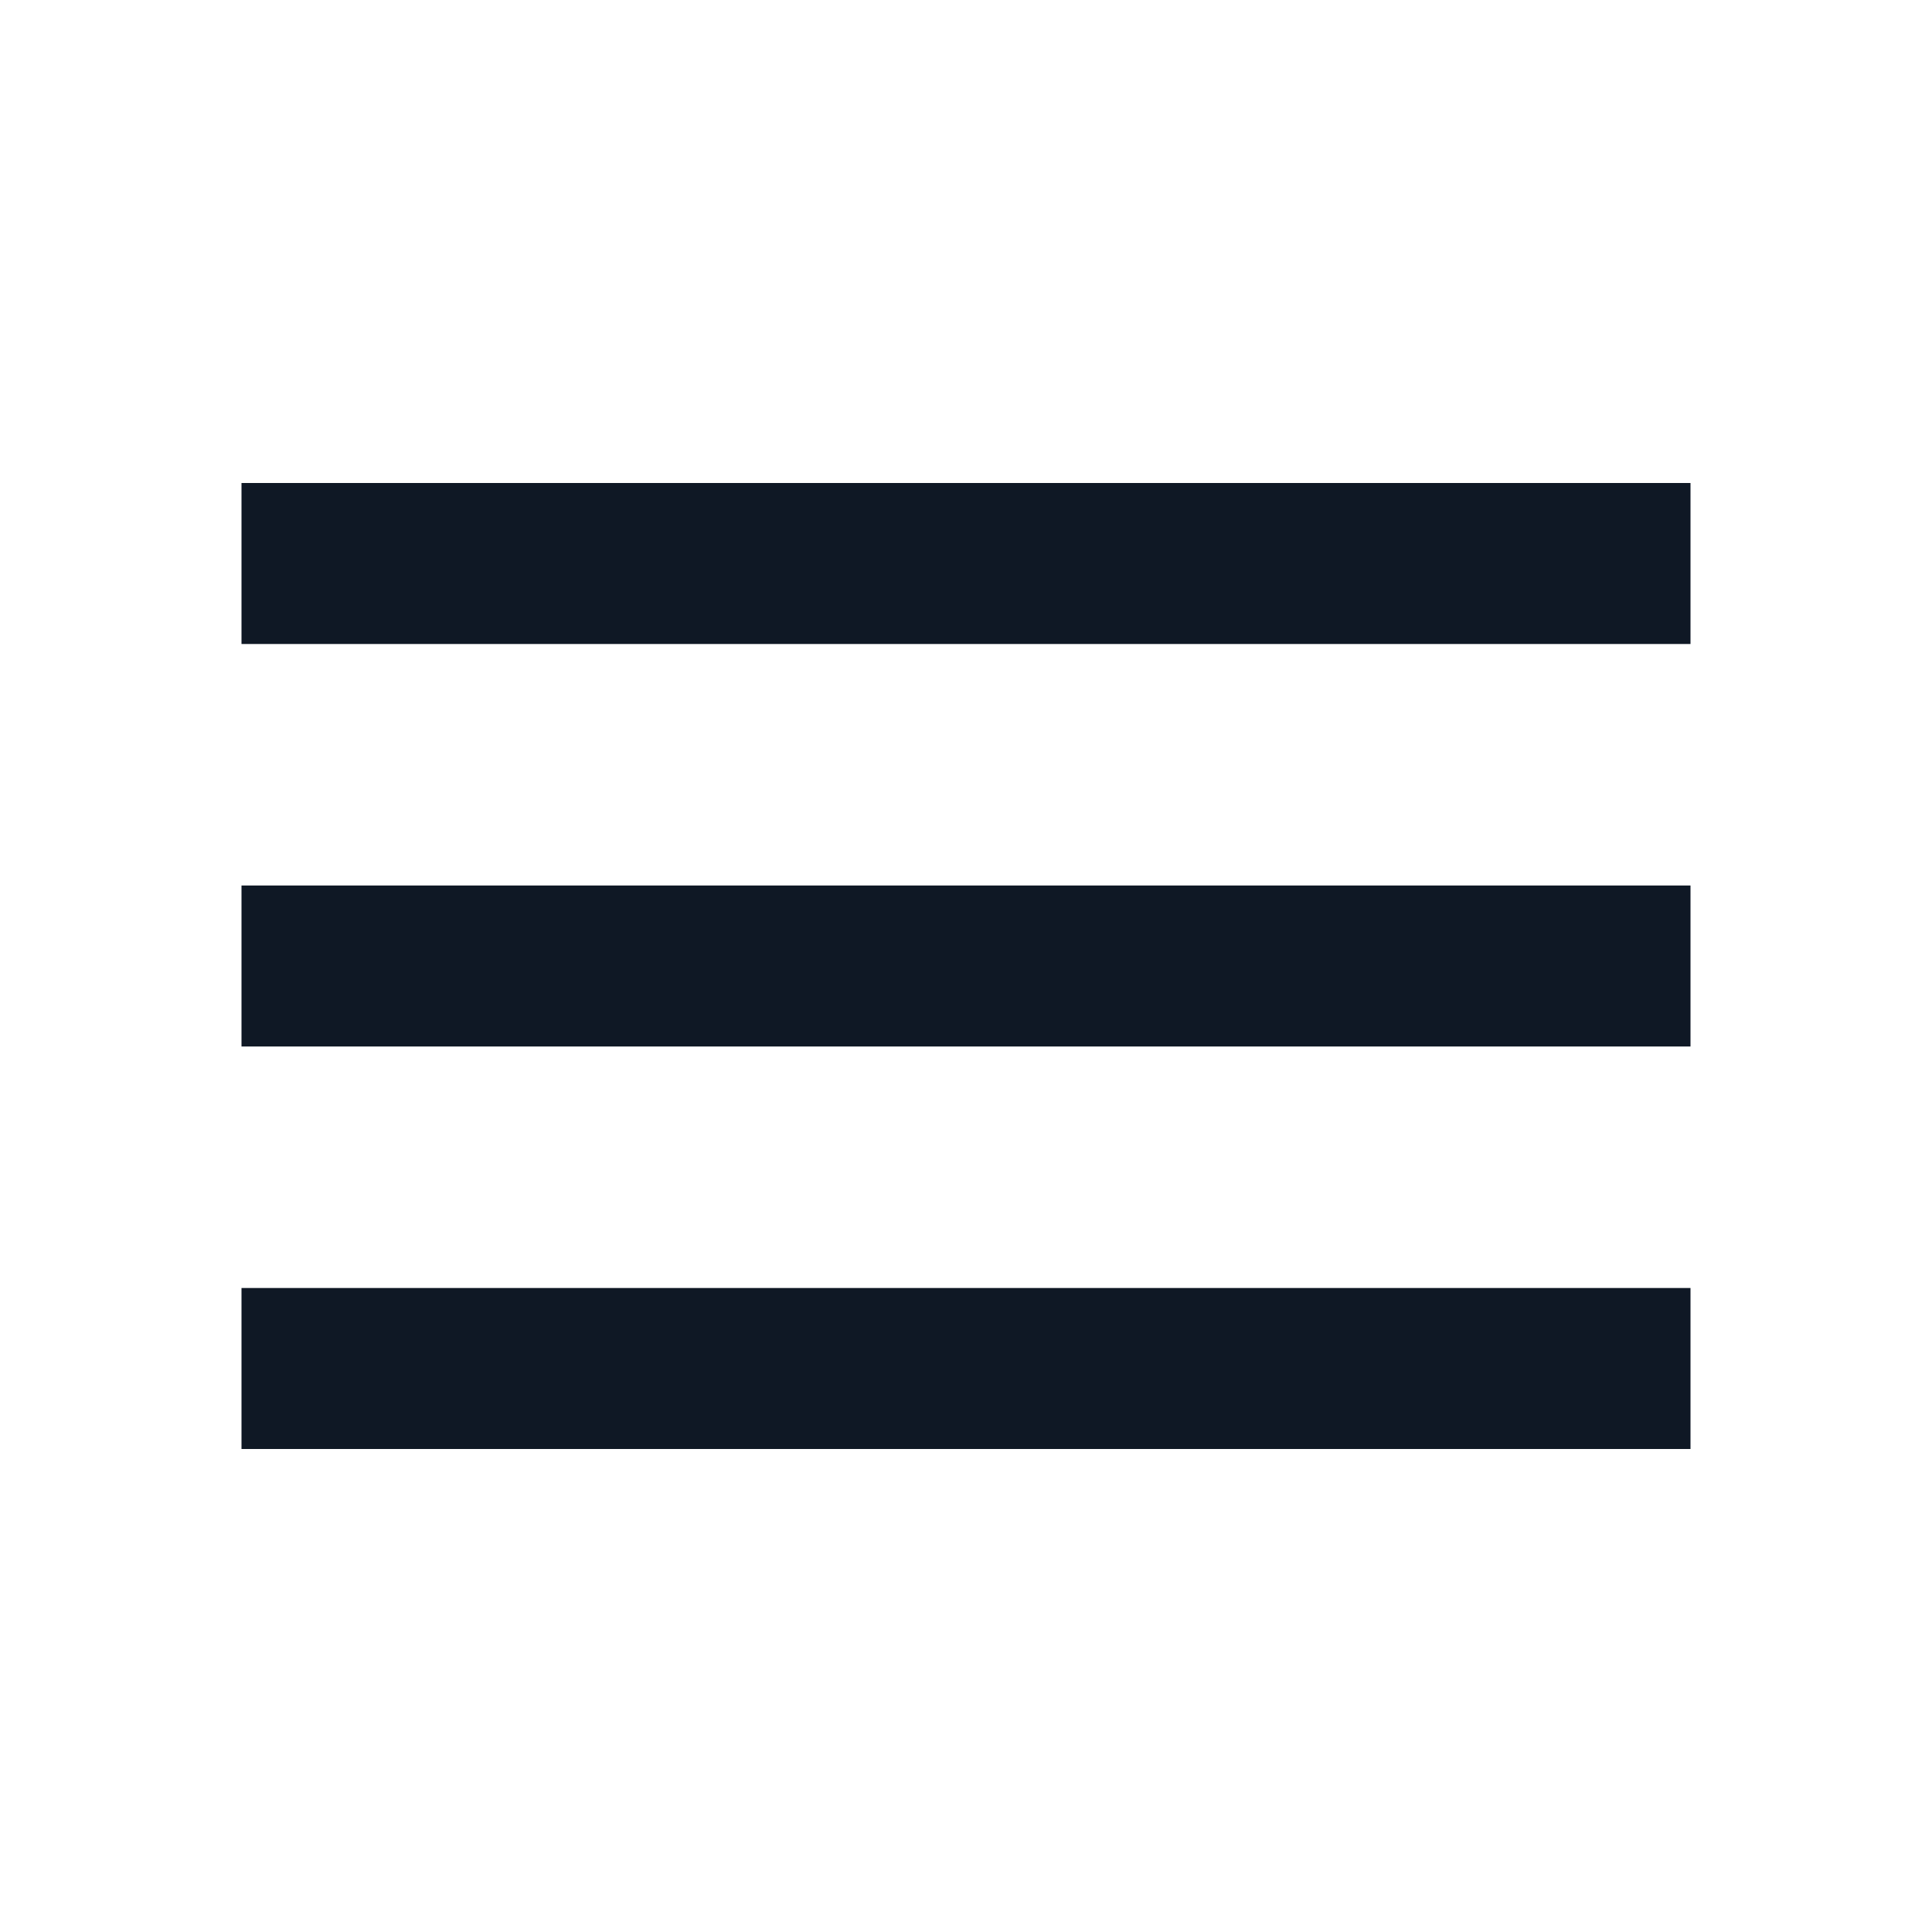
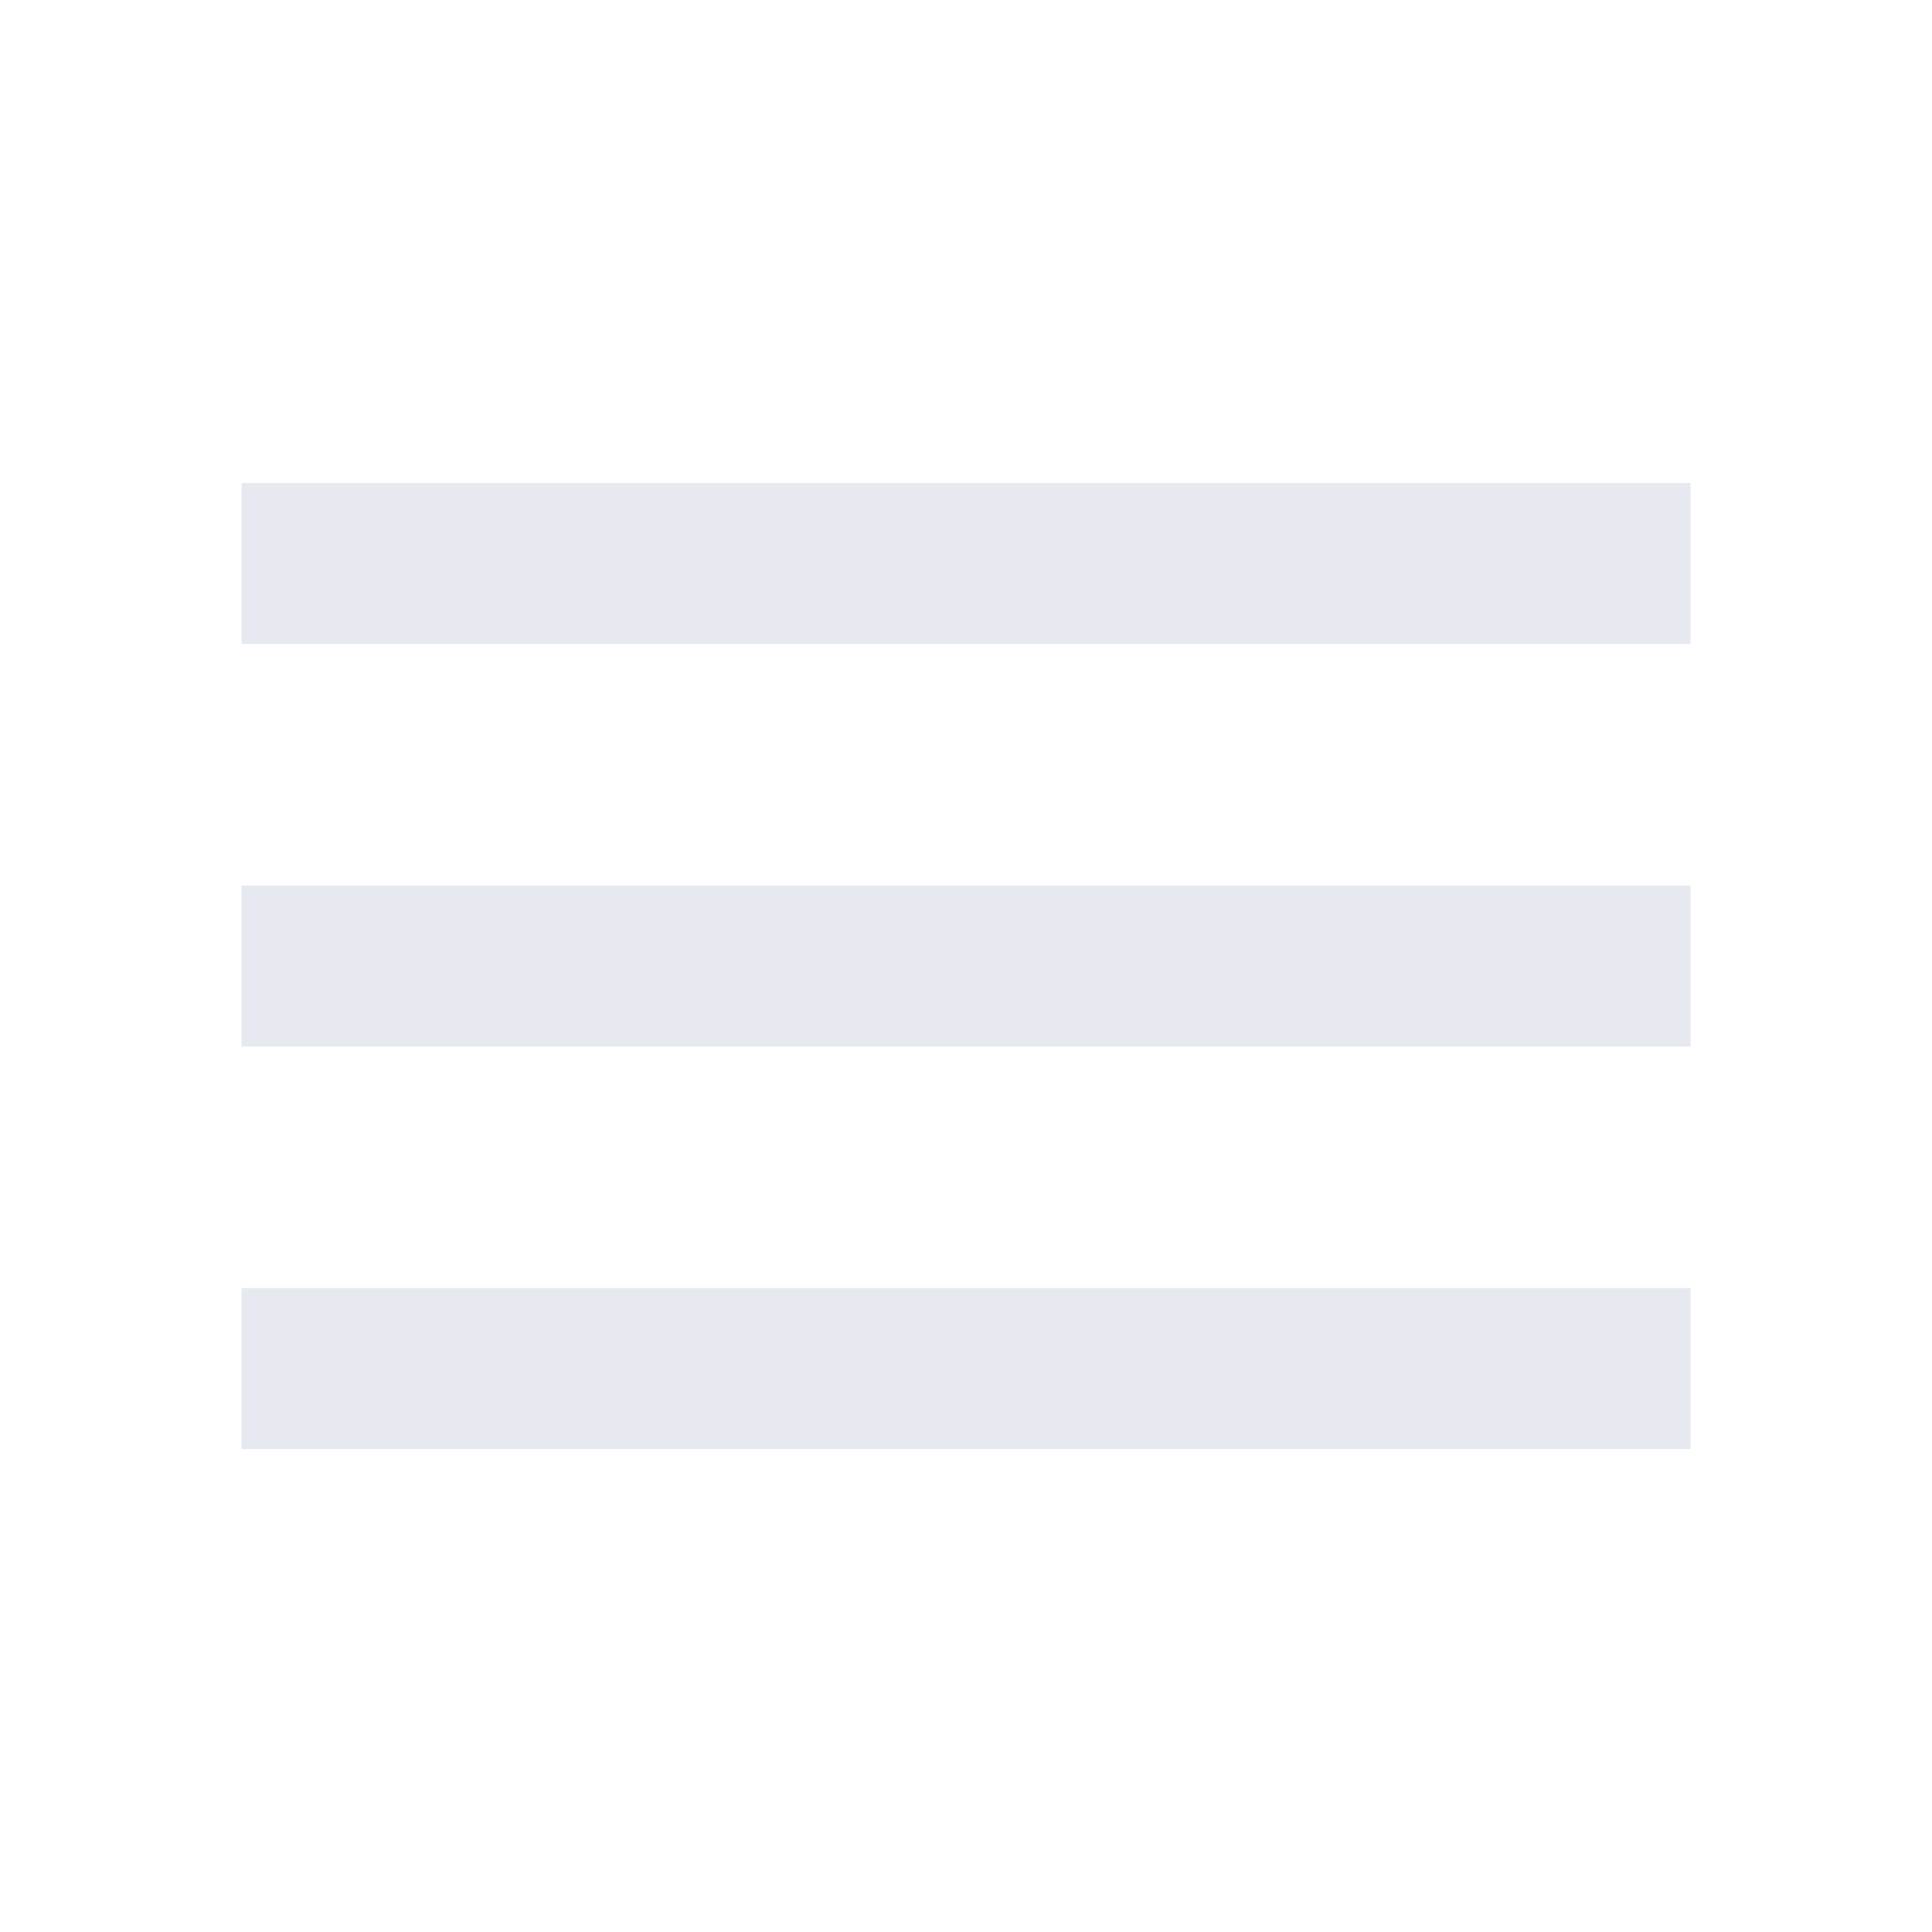
<svg xmlns="http://www.w3.org/2000/svg" width="54" height="54" viewBox="0 0 54 54" fill="none">
-   <path d="M6.75 40.5H47.25V36H6.75V40.5ZM6.75 29.25H47.25V24.75H6.75V29.25ZM6.75 13.5V18H47.25V13.5H6.75Z" fill="#0F1825" />
+   <path d="M6.75 40.5H47.25V36H6.75V40.5ZM6.75 29.25H47.25V24.75H6.75V29.25ZM6.75 13.5V18H47.25V13.5H6.75Z" fill="#E6EAF0" />
</svg>
